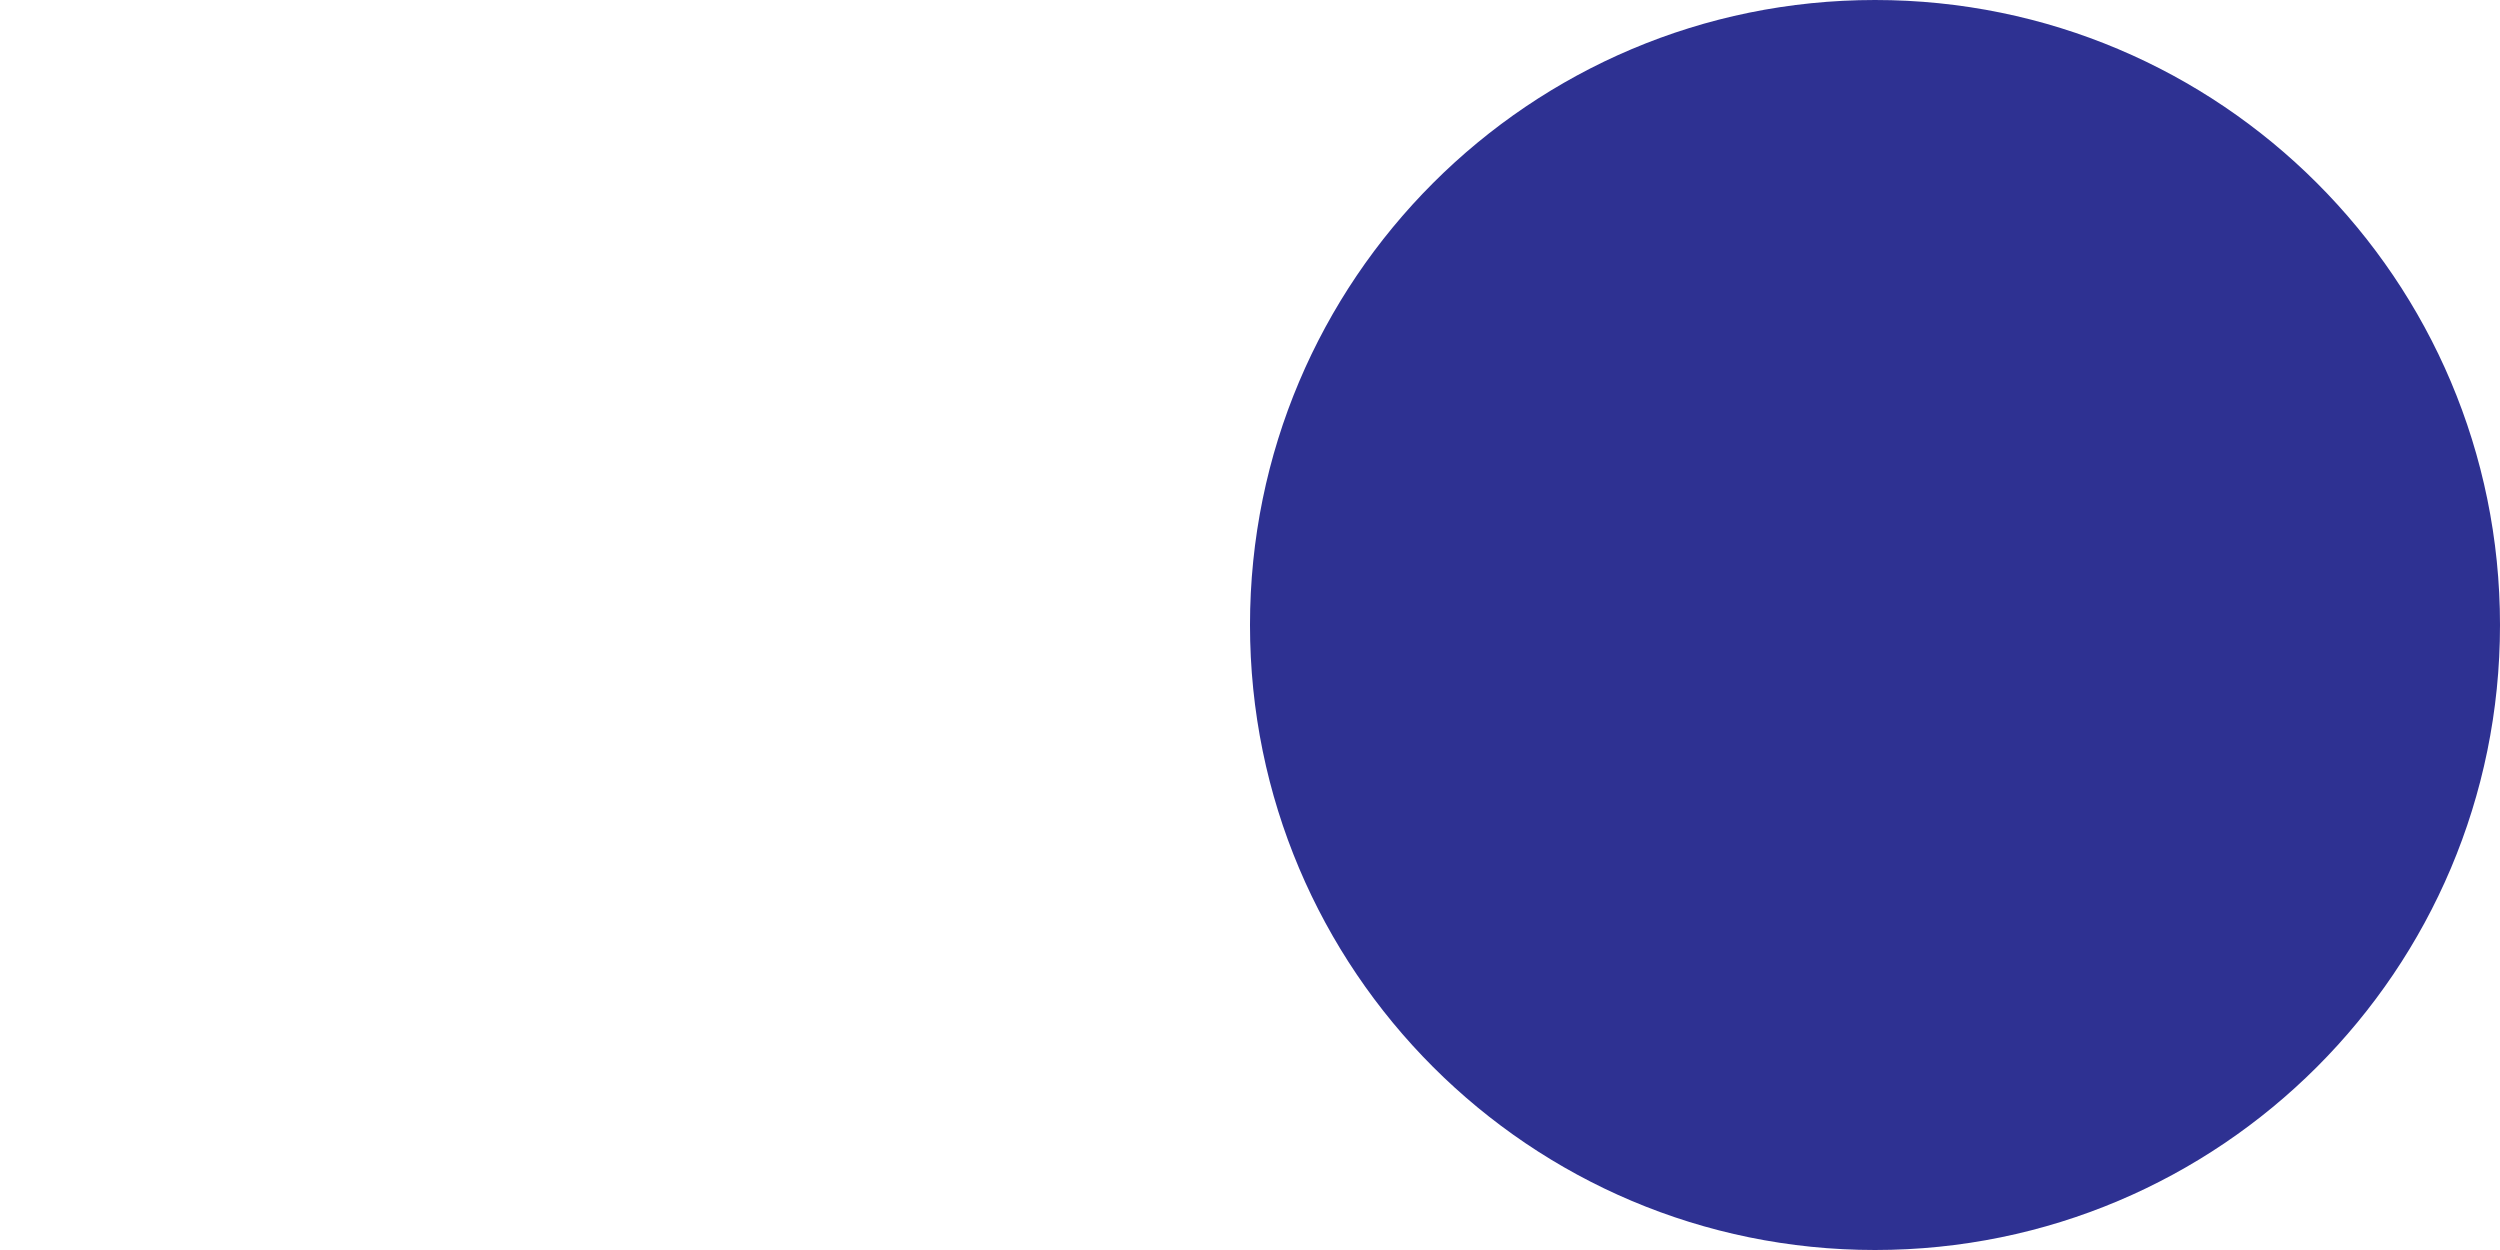
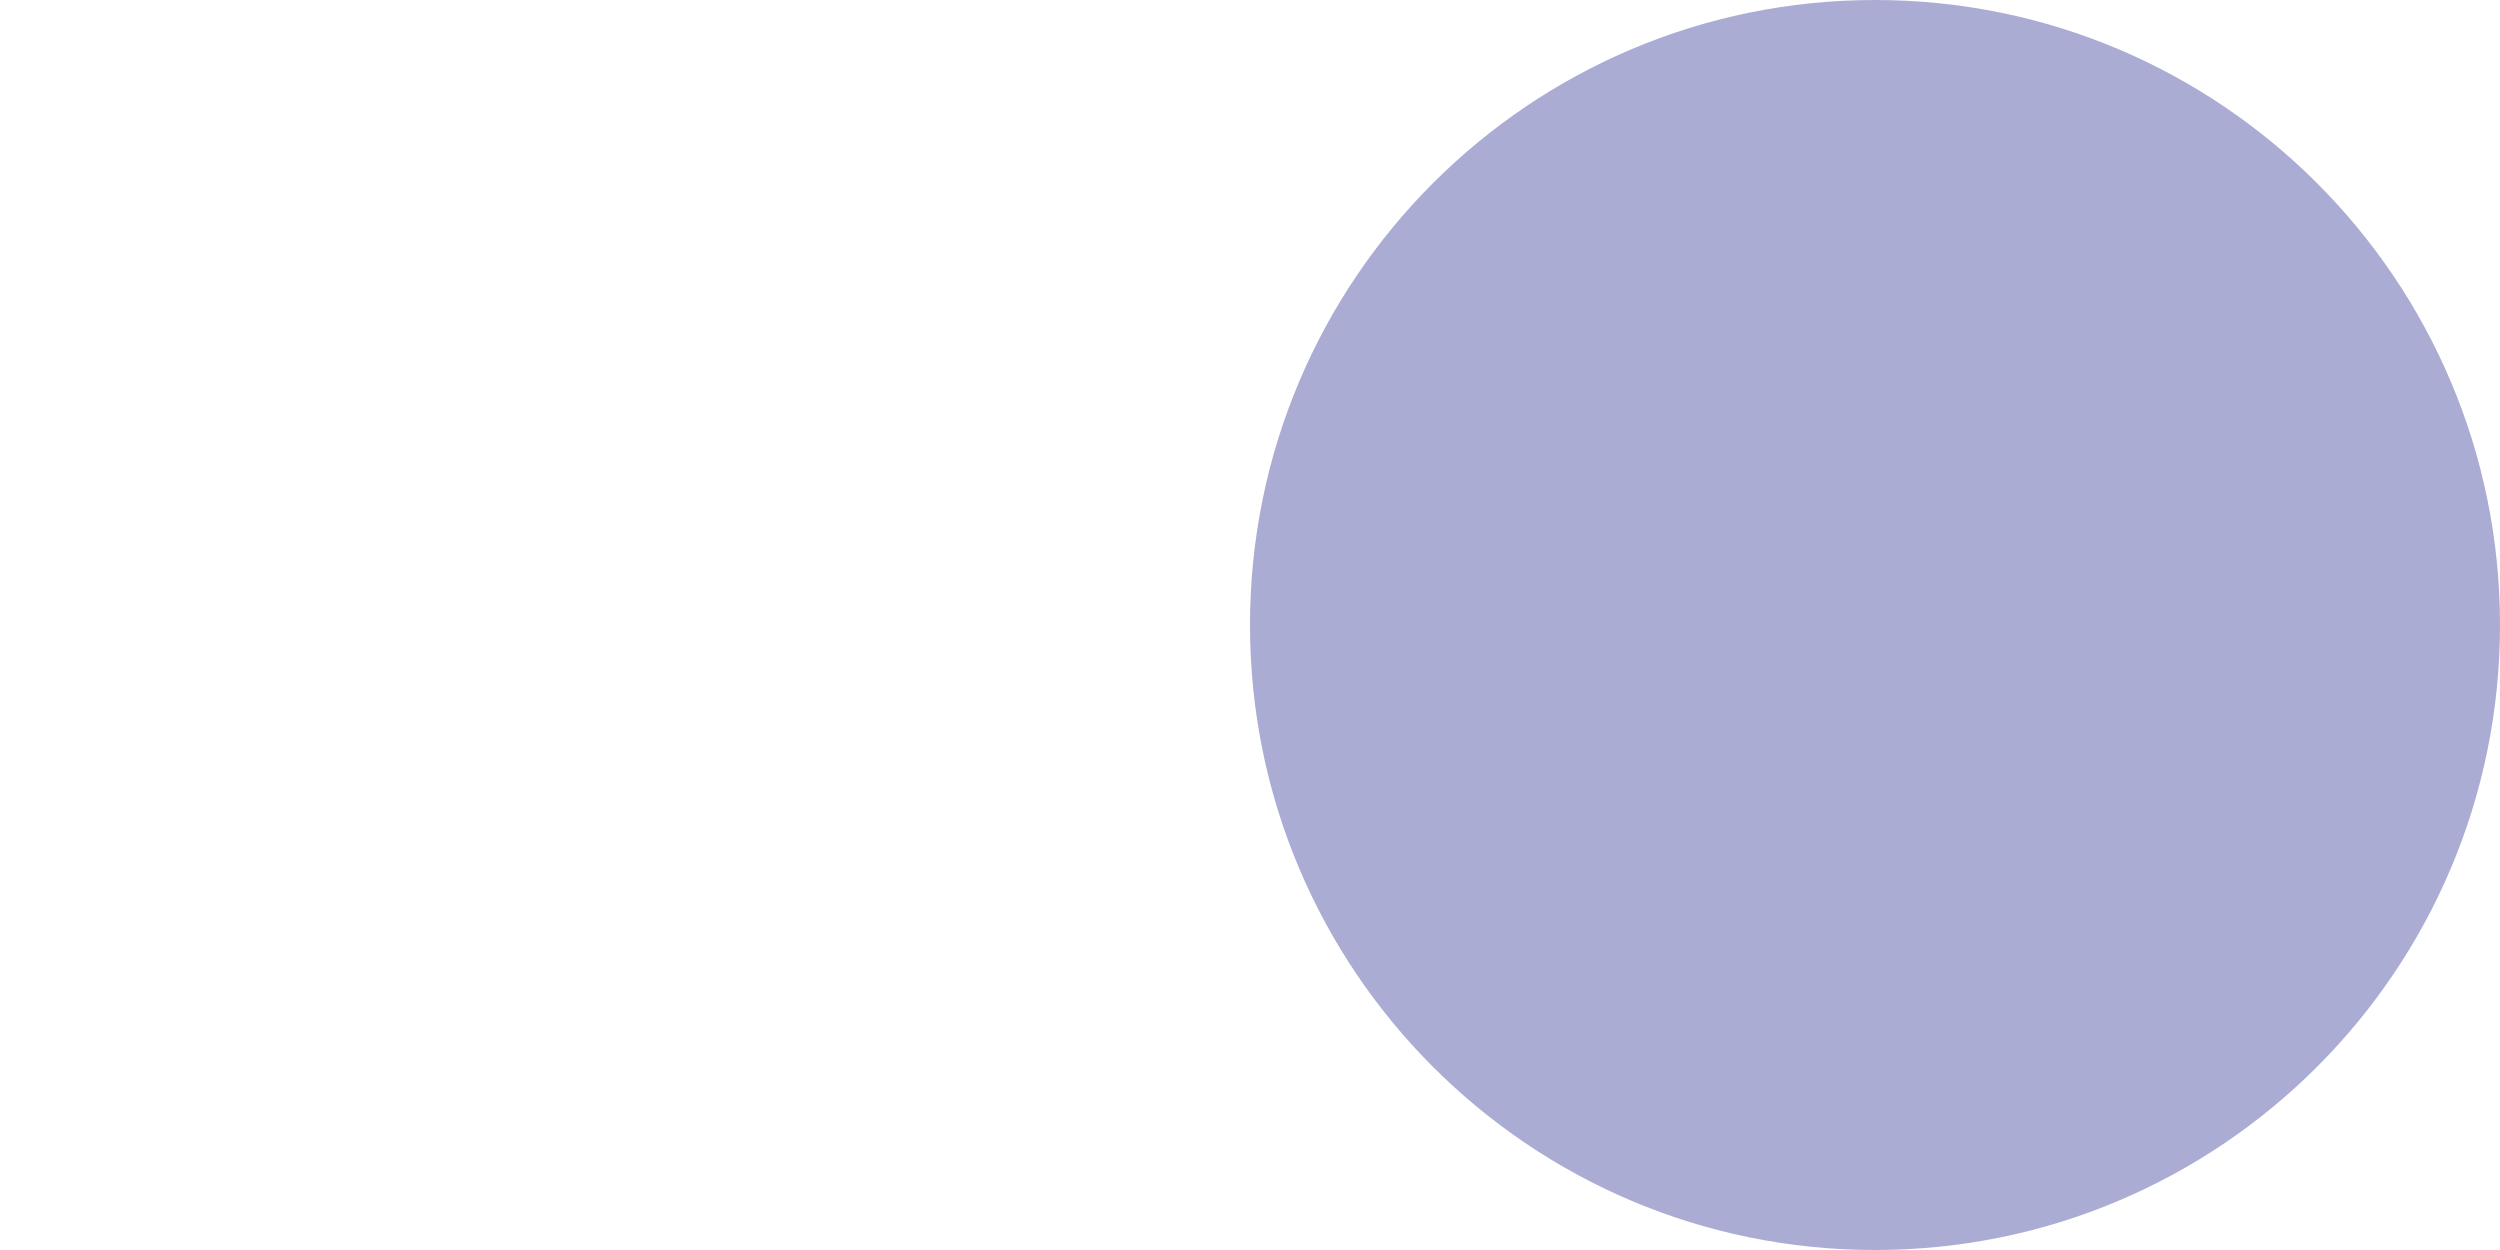
<svg xmlns="http://www.w3.org/2000/svg" viewBox="0 0 300 150">
  <style>.st0{fill:#2E3192;}.st1{fill:none;}</style>
  <circle cx="75" cy="75" r="75" class="st1" />
-   <circle cx="225" cy="75" r="75" class="st0" />
+   <circle cx="225" cy="75" r="75" class="st0" fill-opacity="0.4" />
</svg>
